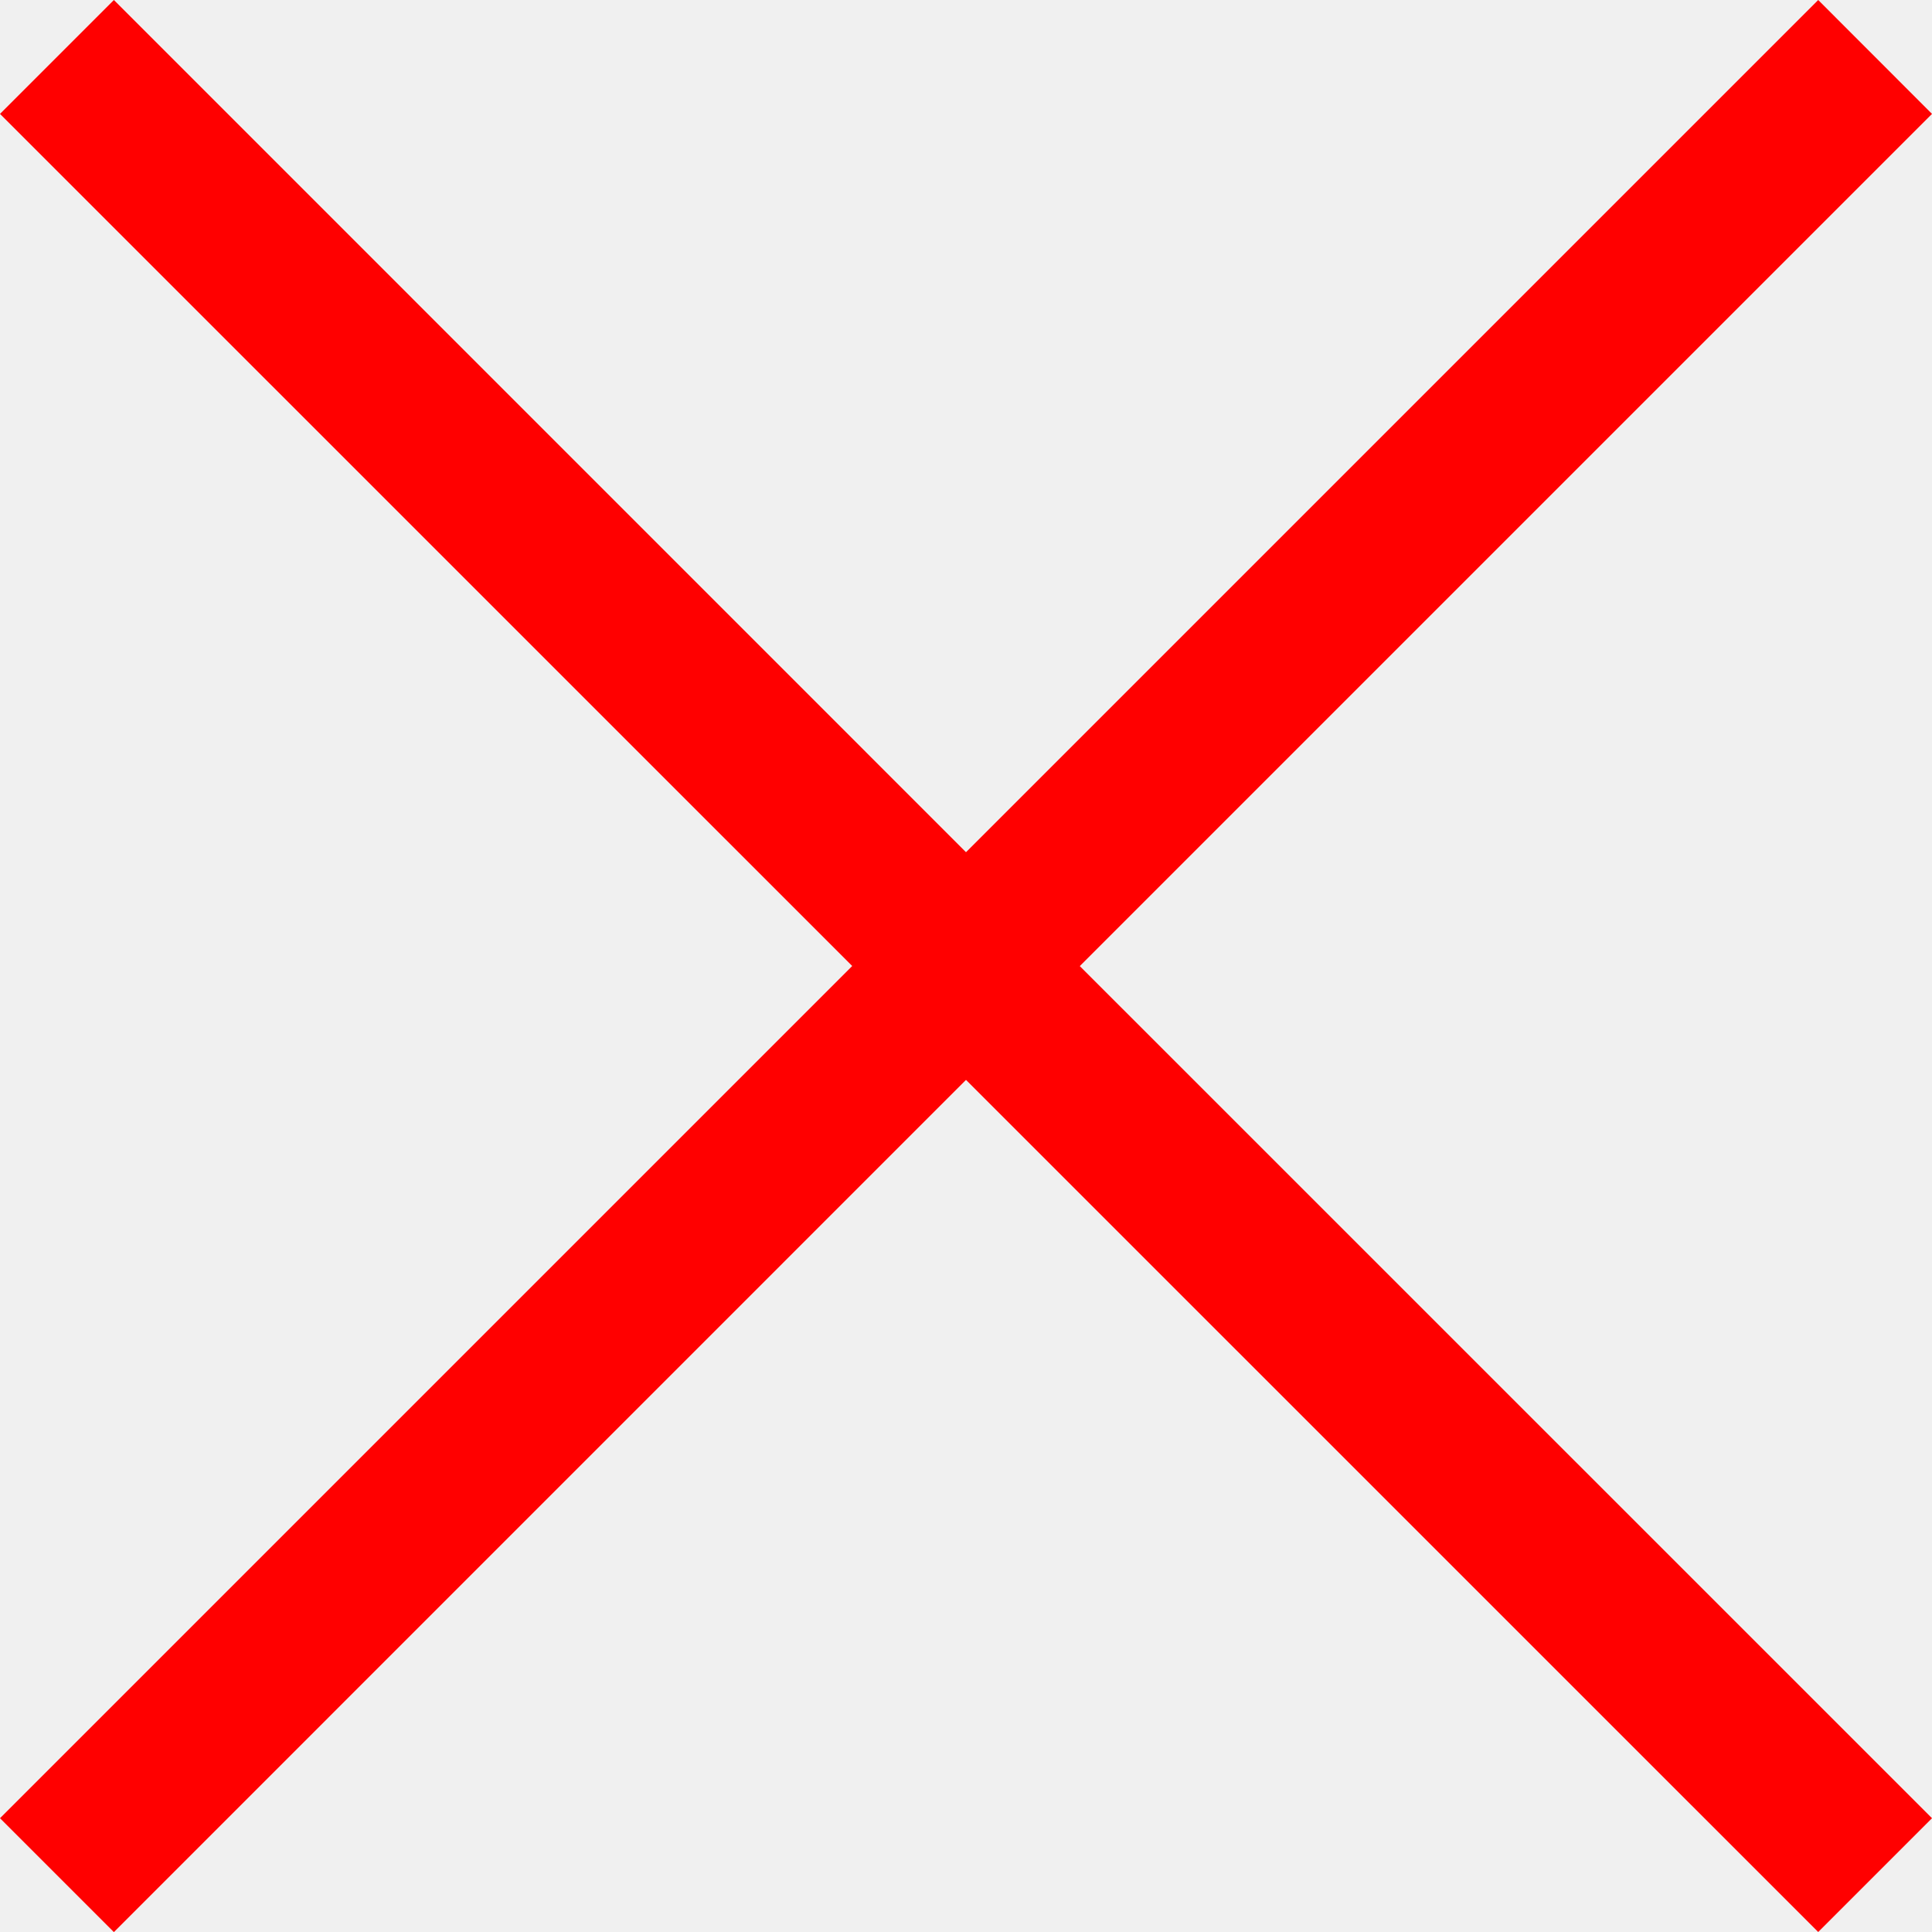
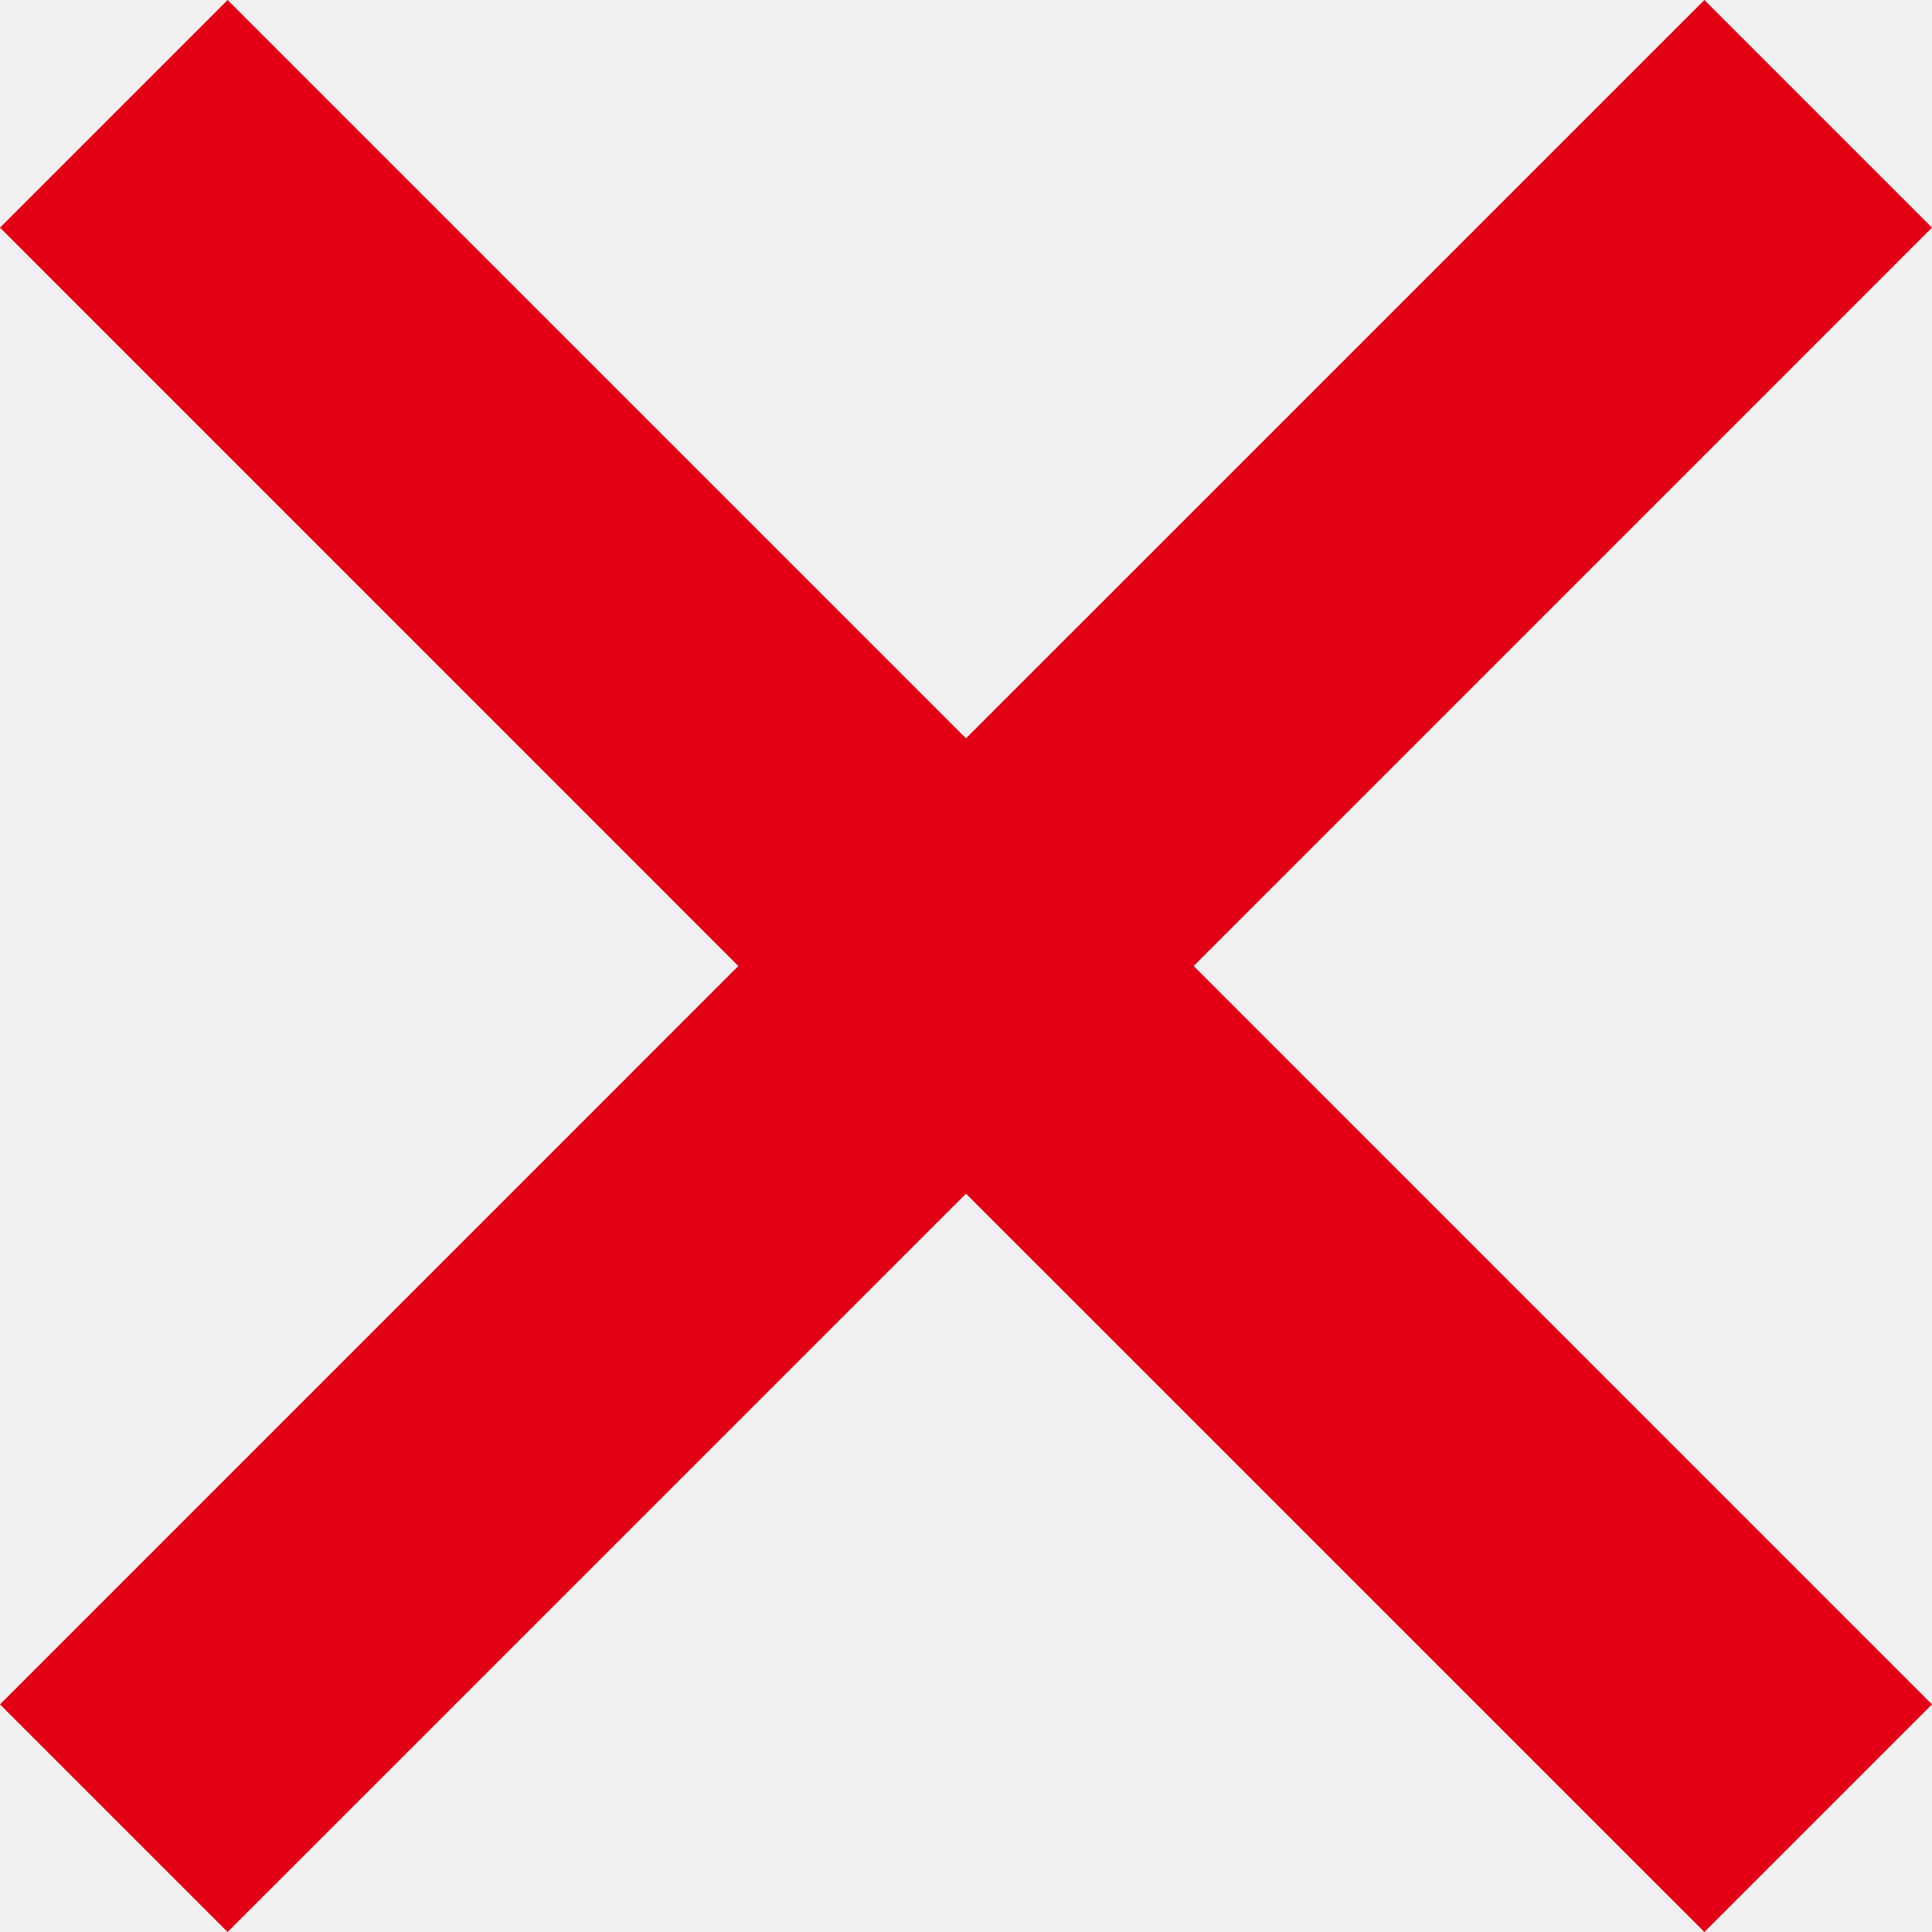
- <svg xmlns="http://www.w3.org/2000/svg" width="20" height="20" viewBox="0 0 20 20" fill="none">
-   <g clip-path="url(#clip0_9506_22949)">
-     <path d="M20 1.179L18.822 0L10 8.822L1.179 0L0 1.179L8.822 10L0 18.822L1.179 20.001L10 11.179L18.822 20L20 18.822L11.178 10.001L20 1.179Z" fill="#FF0000" />
-   </g>
-   <defs>
-     <clipPath id="clip0_9506_22949">
-       <rect width="20" height="20" fill="white" />
-     </clipPath>
-   </defs>
+ <svg xmlns="http://www.w3.org/2000/svg" width="32" height="32" viewBox="0 0 32 32" fill="none">
+   <path d="M32 3.77L28.23 0L16 12.229L3.77 0L0 3.77L12.229 16L0 28.23L3.77 32L16 19.771L28.23 32L32 28.23L19.771 16L32 3.77Z" fill="#E40014" />
</svg>
